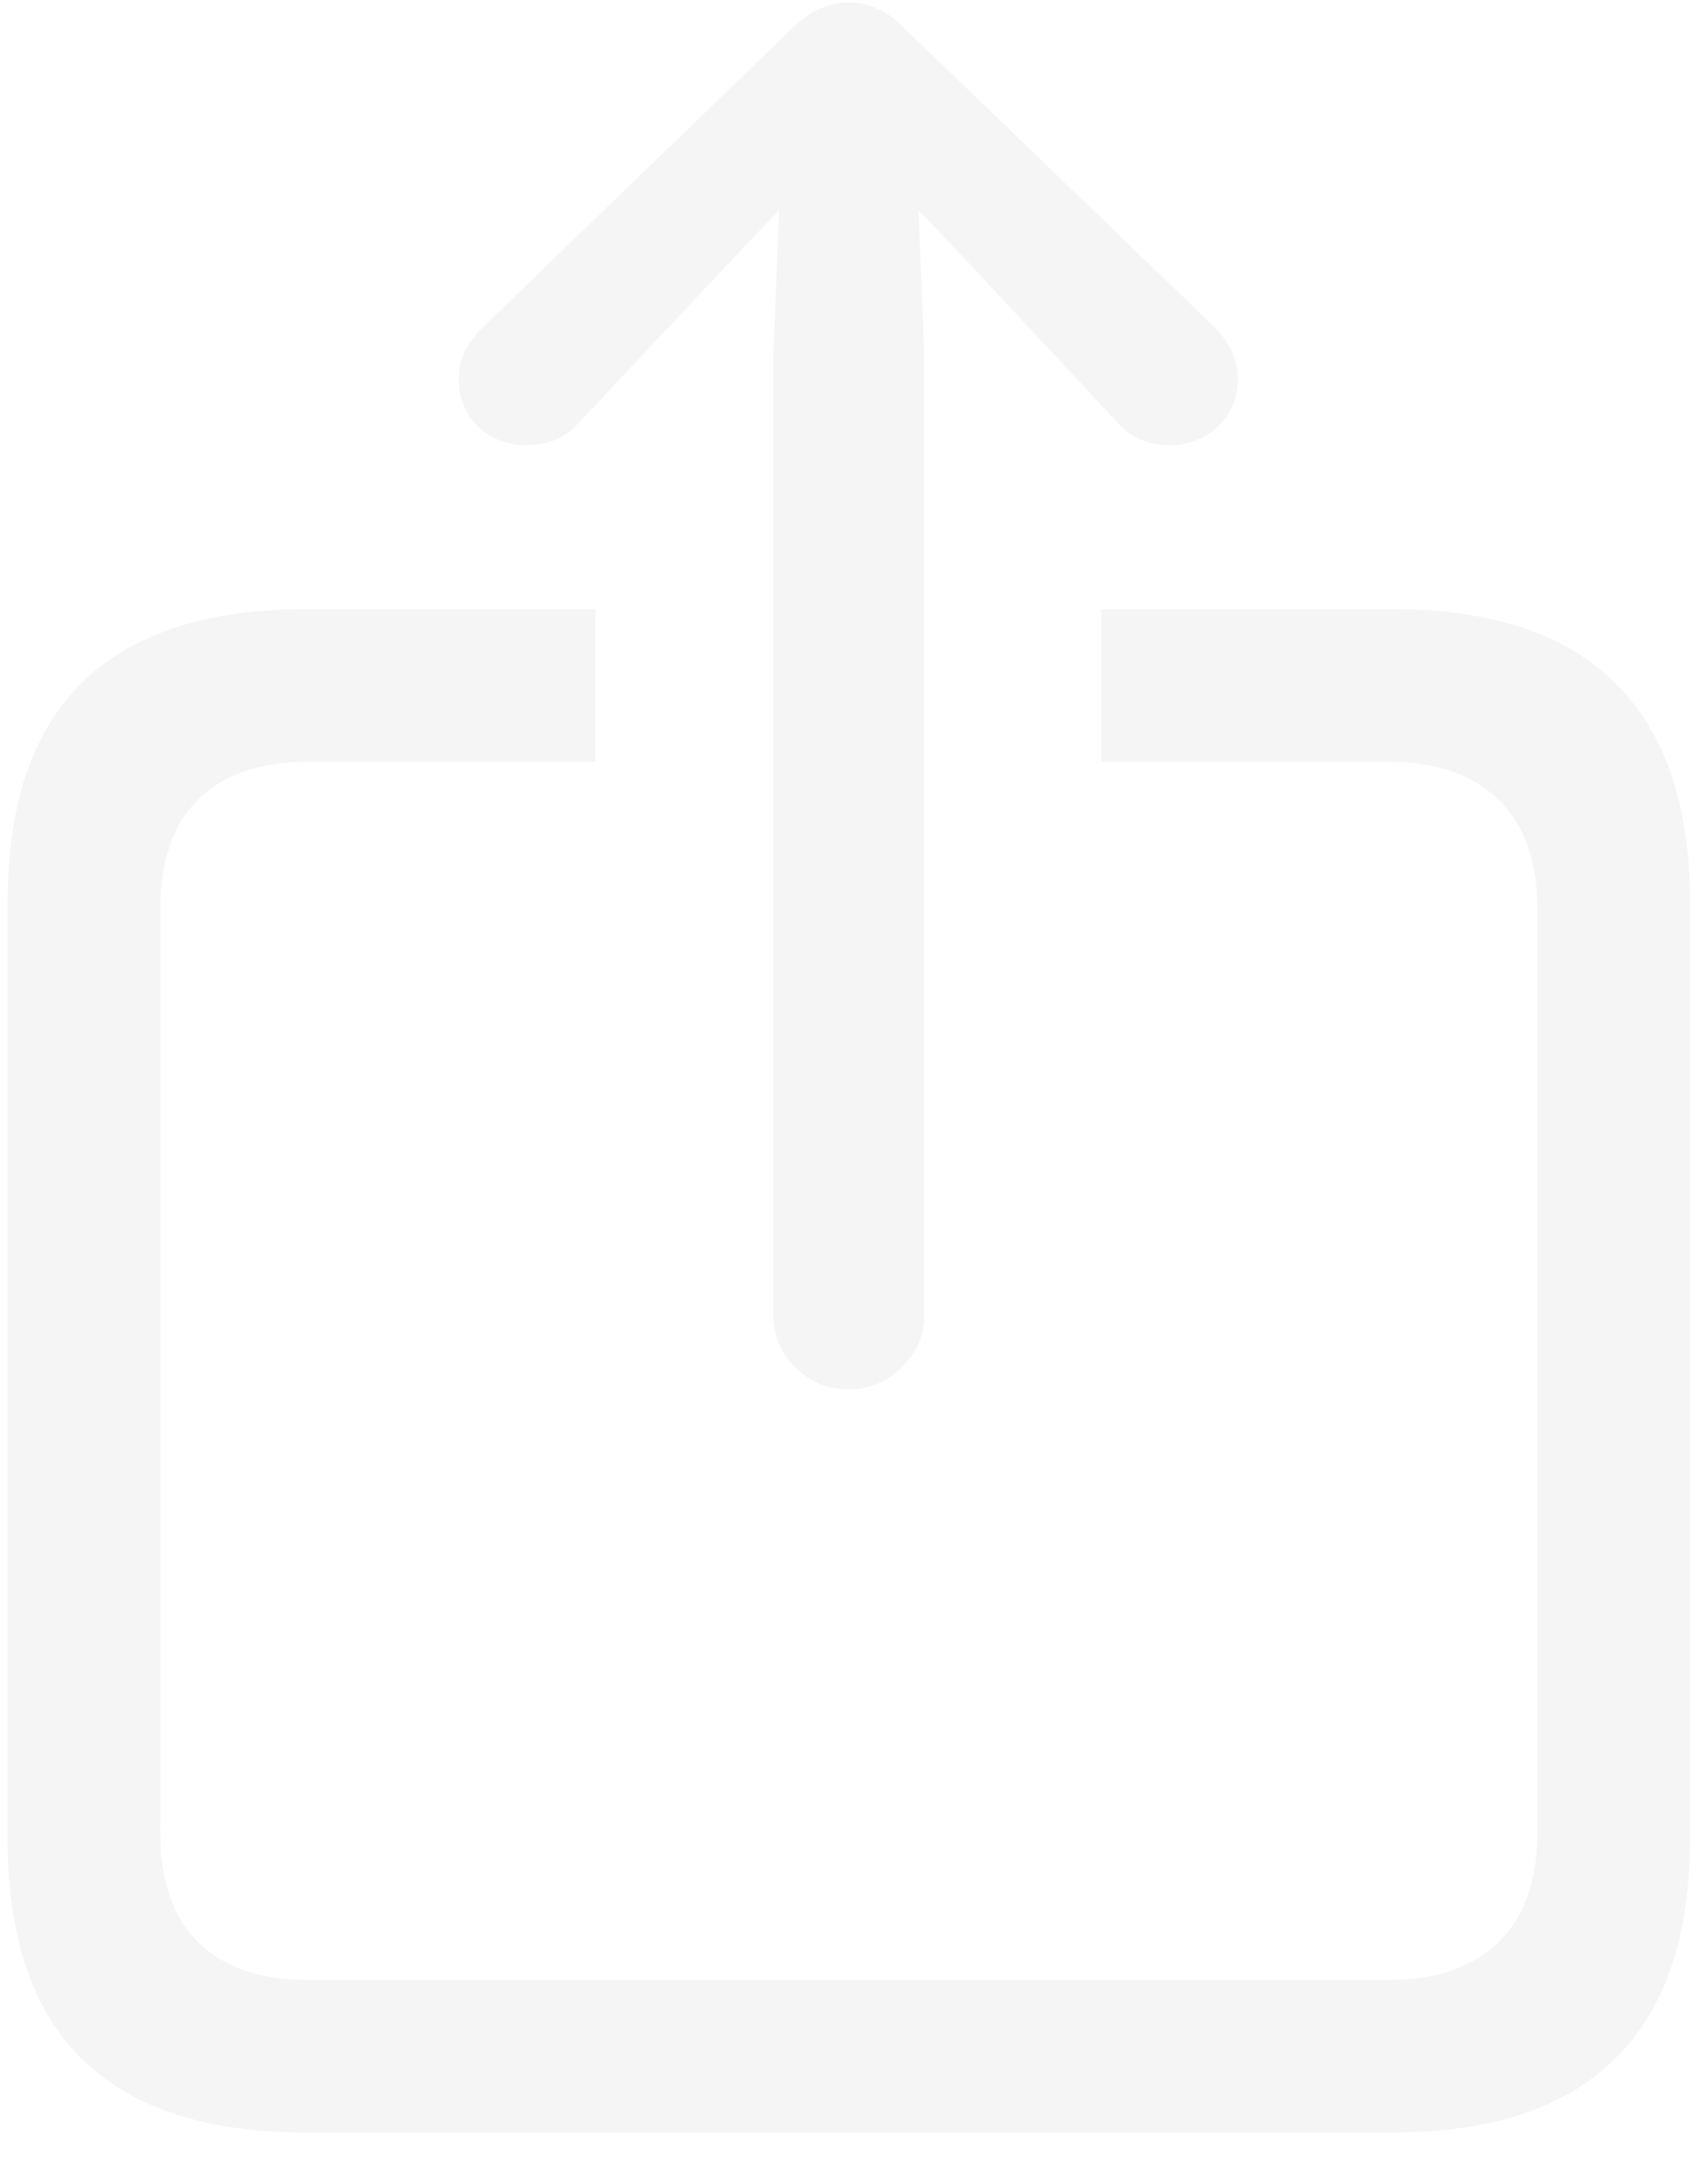
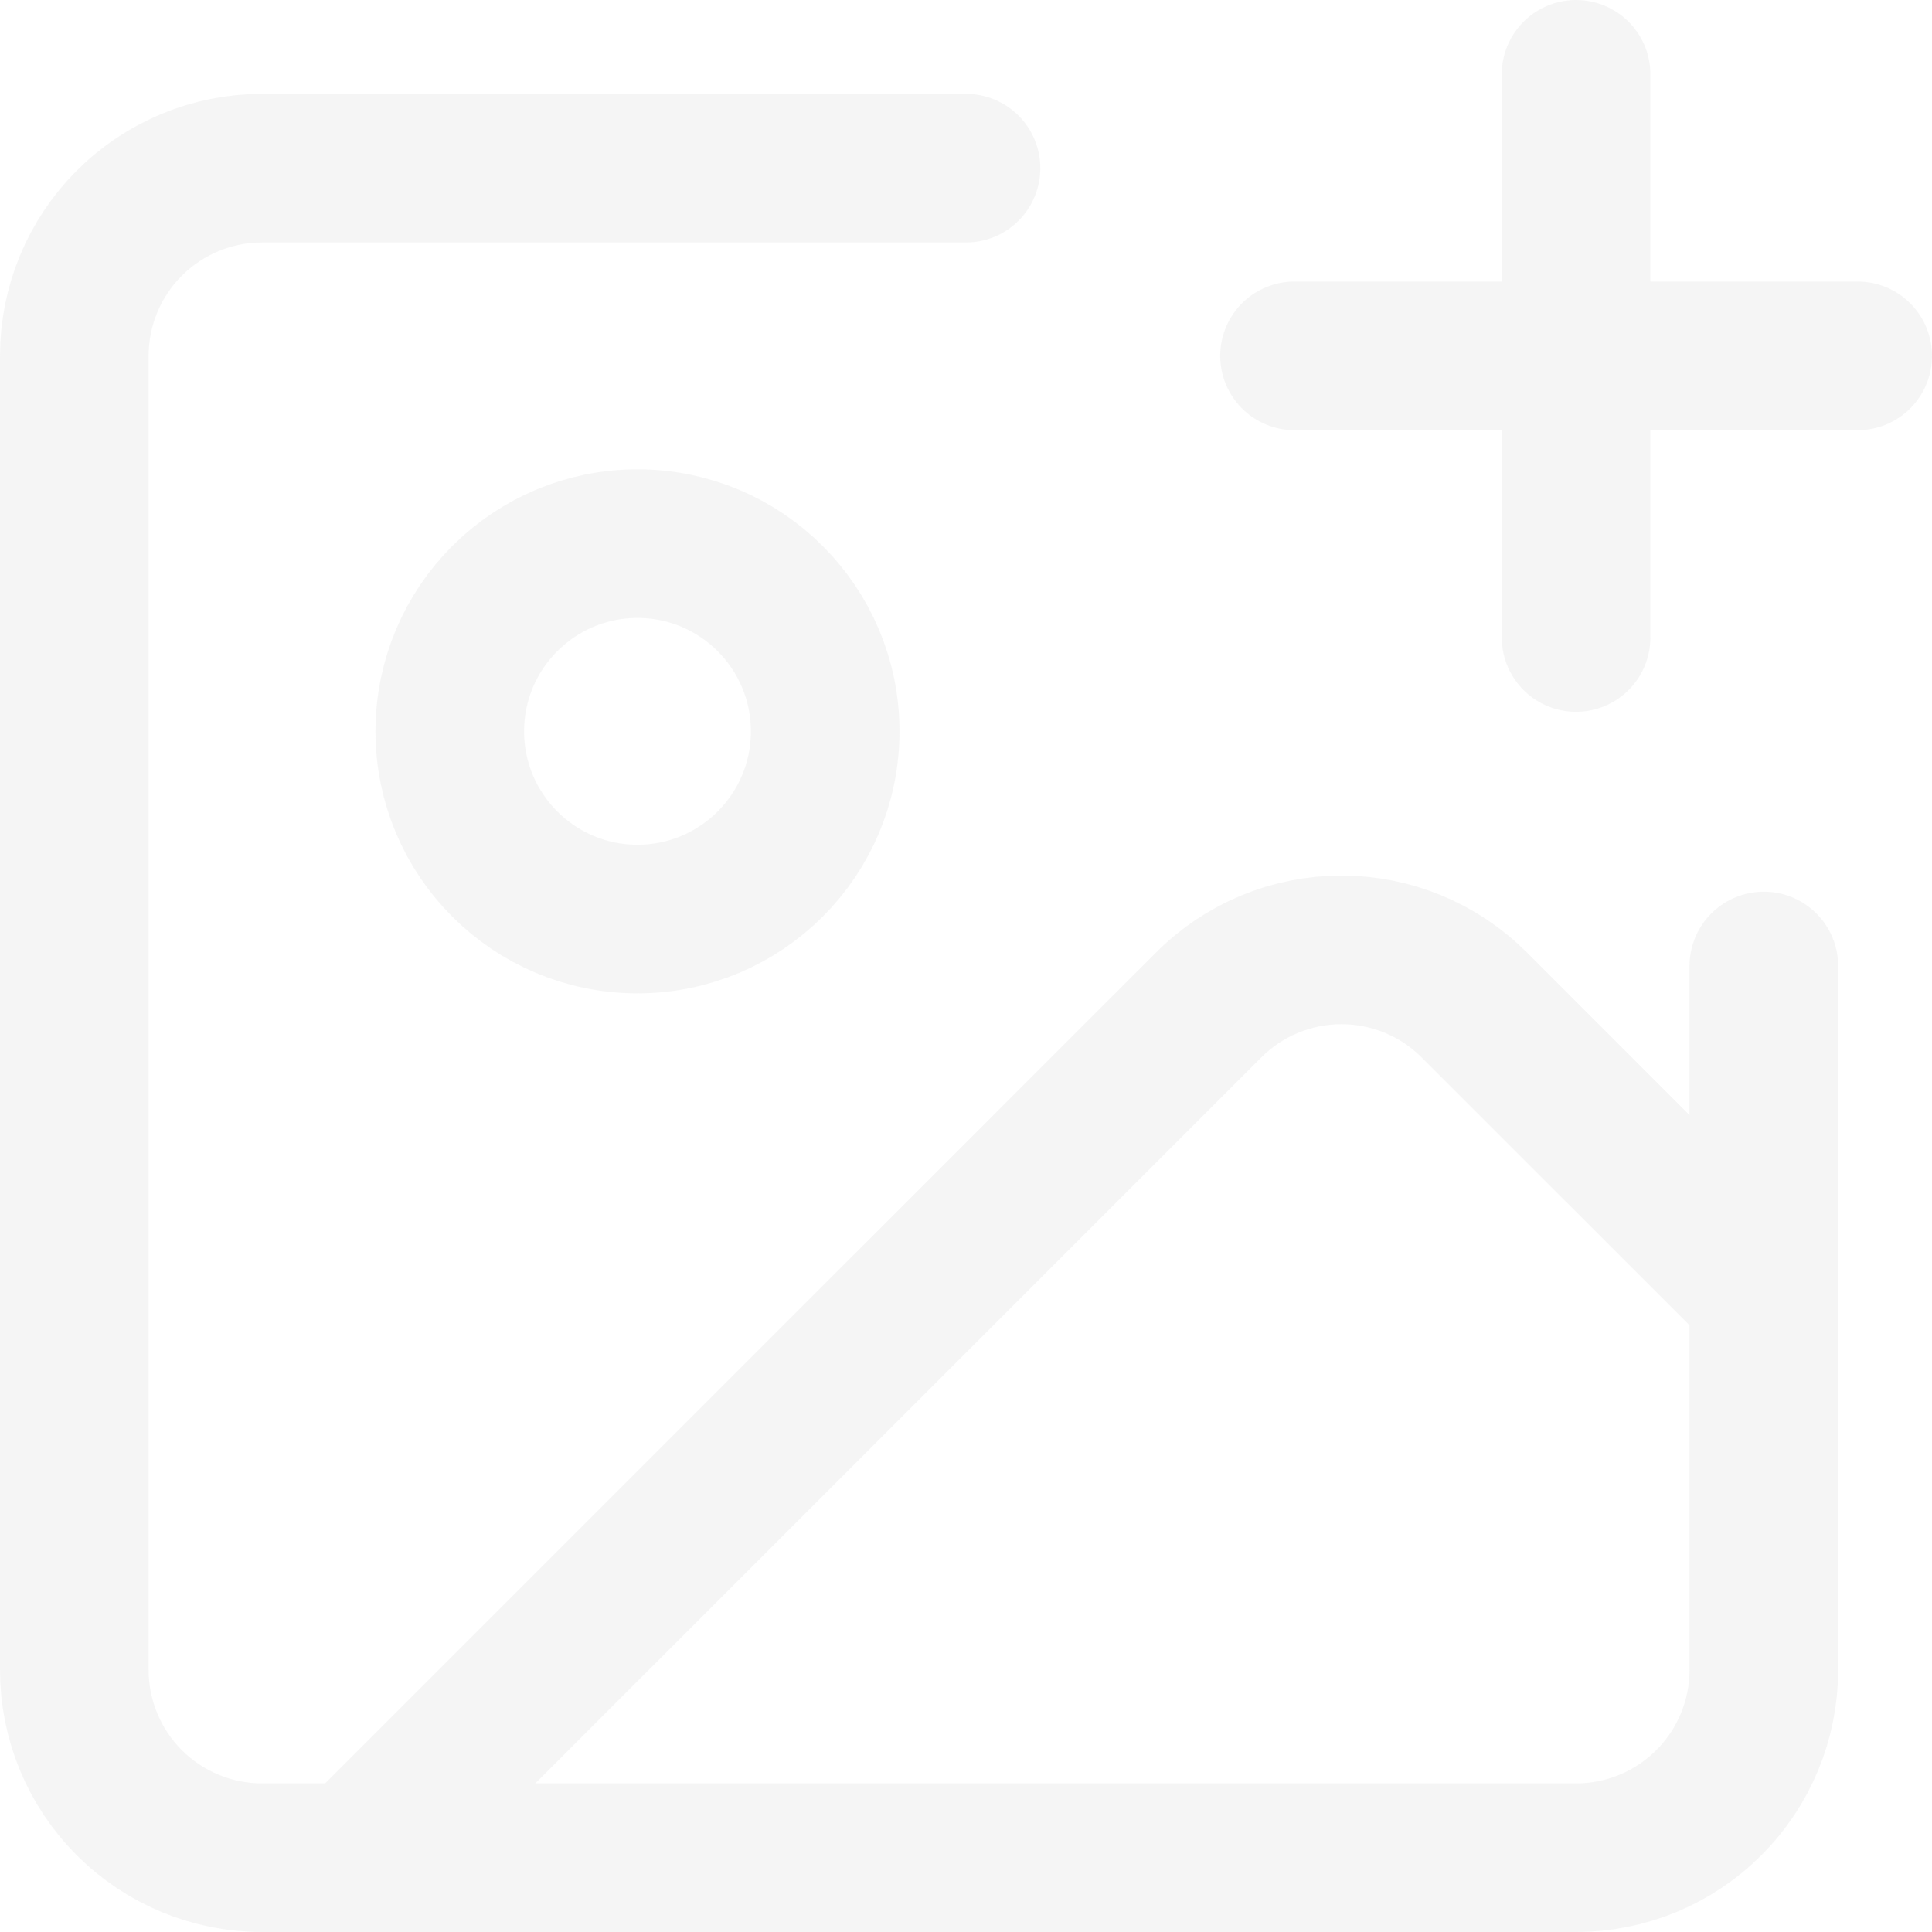
- <svg xmlns="http://www.w3.org/2000/svg" width="21" height="27" viewBox="0 0 21 27" fill="none">
-   <path d="M3.773 26.363C2.547 26.363 1.625 26.059 1.008 25.449C0.398 24.848 0.094 23.941 0.094 22.73V11.164C0.094 9.953 0.398 9.047 1.008 8.445C1.625 7.836 2.547 7.531 3.773 7.531H7.359V9.418H3.797C3.211 9.418 2.762 9.574 2.449 9.887C2.137 10.191 1.98 10.648 1.98 11.258V22.637C1.98 23.246 2.137 23.703 2.449 24.008C2.762 24.32 3.211 24.477 3.797 24.477H17.18C17.758 24.477 18.207 24.32 18.527 24.008C18.848 23.703 19.008 23.246 19.008 22.637V11.258C19.008 10.648 18.848 10.191 18.527 9.887C18.207 9.574 17.758 9.418 17.18 9.418H13.617V7.531H17.215C18.441 7.531 19.359 7.836 19.969 8.445C20.586 9.047 20.895 9.953 20.895 11.164V22.73C20.895 23.941 20.586 24.848 19.969 25.449C19.359 26.059 18.441 26.363 17.215 26.363H3.773ZM10.488 17.176C10.238 17.176 10.02 17.086 9.832 16.906C9.652 16.727 9.562 16.516 9.562 16.273V4.344L9.633 2.598L8.977 3.289L7.16 5.223C6.996 5.41 6.781 5.504 6.516 5.504C6.273 5.504 6.07 5.426 5.906 5.27C5.75 5.113 5.672 4.918 5.672 4.684C5.672 4.457 5.766 4.25 5.953 4.062L9.809 0.336C9.934 0.219 10.047 0.141 10.148 0.102C10.258 0.055 10.371 0.031 10.488 0.031C10.613 0.031 10.727 0.055 10.828 0.102C10.938 0.141 11.051 0.219 11.168 0.336L15.035 4.062C15.215 4.25 15.305 4.457 15.305 4.684C15.305 4.918 15.223 5.113 15.059 5.27C14.895 5.426 14.691 5.504 14.449 5.504C14.191 5.504 13.98 5.41 13.816 5.223L12.012 3.289L11.355 2.598L11.426 4.344V16.273C11.426 16.516 11.332 16.727 11.145 16.906C10.965 17.086 10.746 17.176 10.488 17.176Z" fill="#ECECEC" fill-opacity="0.5" />
+ <svg xmlns="http://www.w3.org/2000/svg" width="26" height="26" viewBox="0 0 26 26" fill="none">
+   <path d="M17.421 4.789H25M21.21 1V8.579M23.737 13V22.474C23.737 23.144 23.471 23.786 22.997 24.26C22.523 24.734 21.881 25 21.21 25H3.526C2.856 25 2.214 24.734 1.74 24.26C1.266 23.786 1 23.144 1 22.474V4.789C1 4.119 1.266 3.477 1.74 3.003C2.214 2.529 2.856 2.263 3.526 2.263H13M23.737 17.421L19.839 13.523C19.365 13.049 18.723 12.783 18.053 12.783C17.383 12.783 16.74 13.049 16.267 13.523L4.789 25M11.105 9.842C11.105 11.237 9.974 12.368 8.579 12.368C7.184 12.368 6.053 11.237 6.053 9.842C6.053 8.447 7.184 7.316 8.579 7.316C9.974 7.316 11.105 8.447 11.105 9.842Z" stroke="#ECECEC" stroke-opacity="0.5" stroke-width="2" stroke-linecap="round" stroke-linejoin="round" />
</svg>
